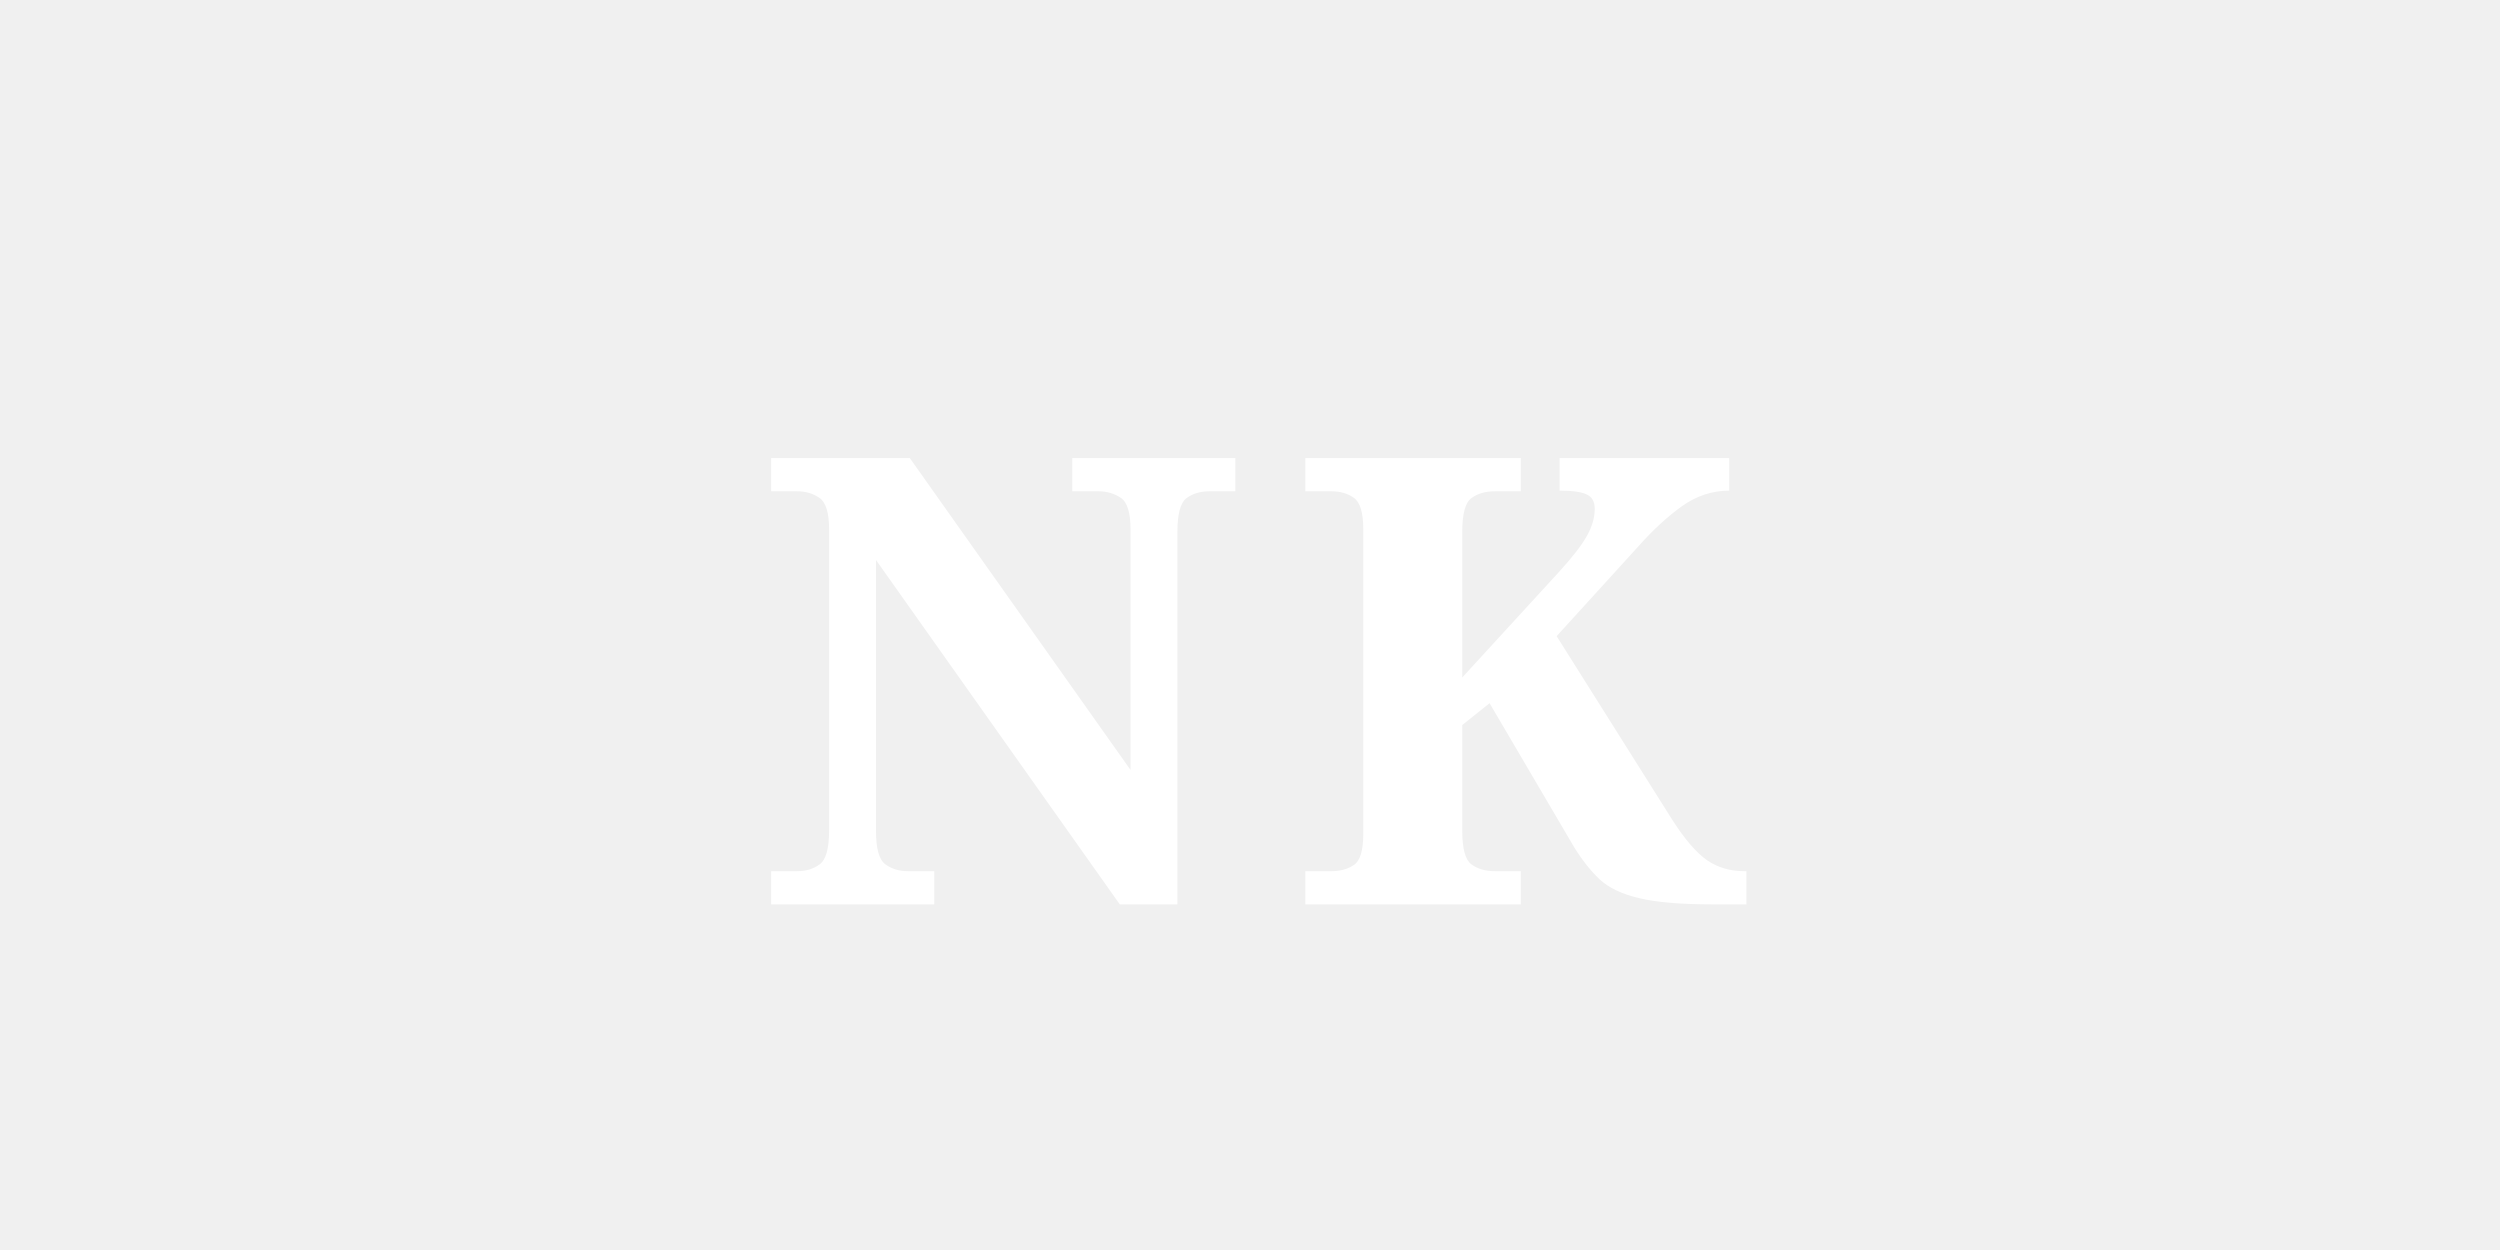
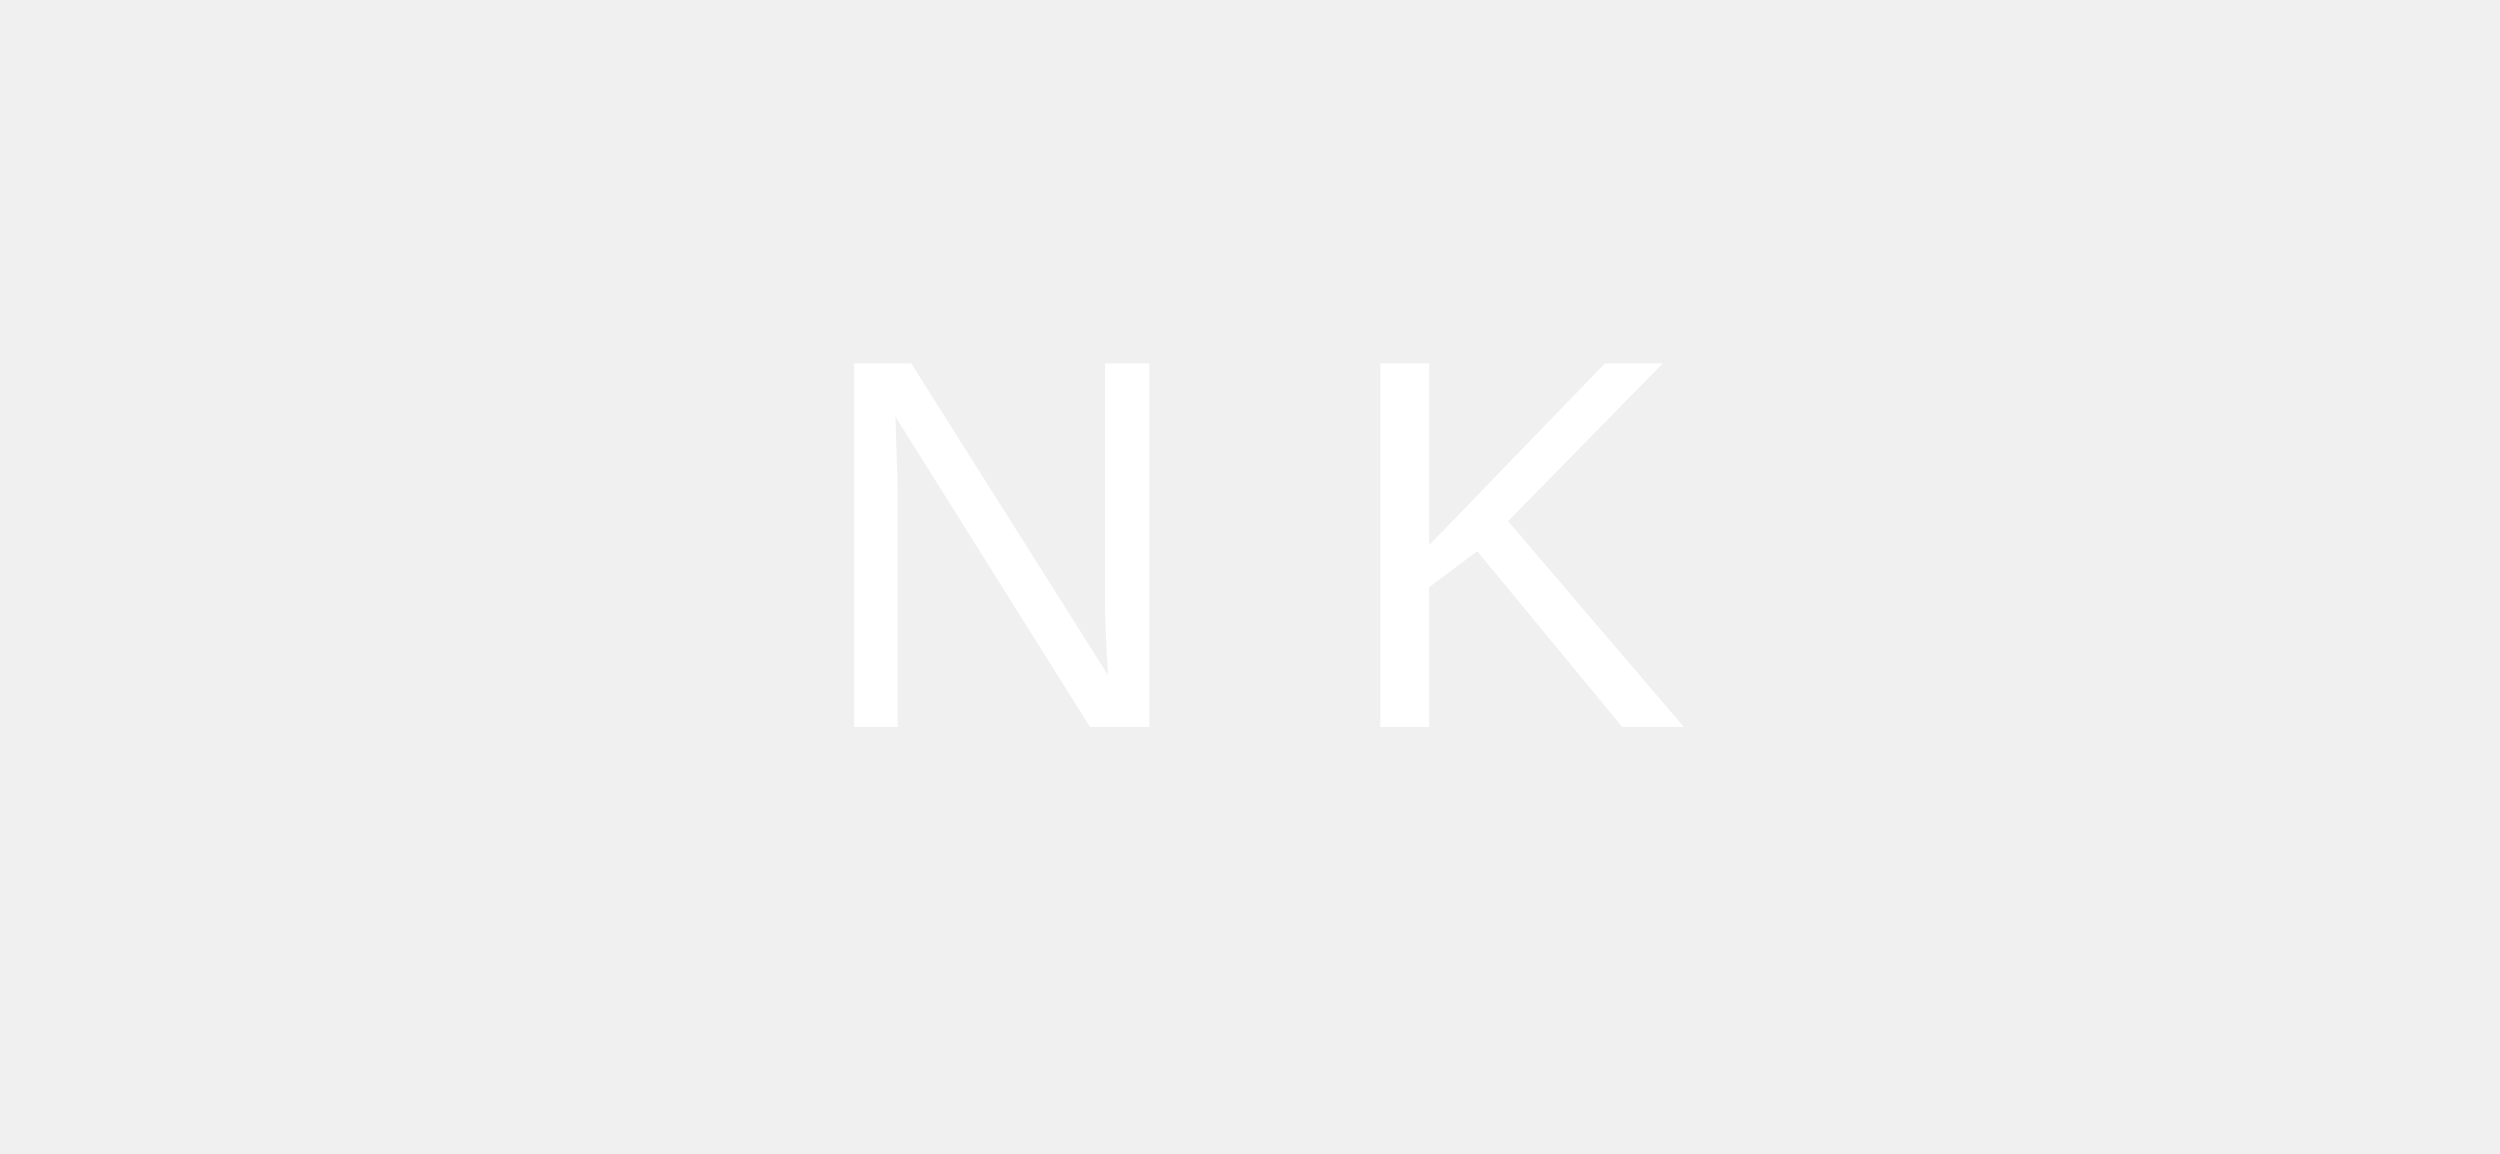
- <svg xmlns="http://www.w3.org/2000/svg" viewBox="0 0 120 60" fill="white">
-   <text x="50%" y="55%" dominant-baseline="middle" text-anchor="middle" font-family="serif" font-size="30" font-weight="700" letter-spacing="2">NK</text>
+ <svg xmlns="http://www.w3.org/2000/svg" viewBox="0 0 52 24">
+   <text x="50%" y="50%" dominant-baseline="middle" text-anchor="middle" fill="white" font-family="system-ui,-apple-system,'Helvetica Neue',Arial,sans-serif" font-size="11" font-weight="300" letter-spacing="3">NK</text>
</svg>
